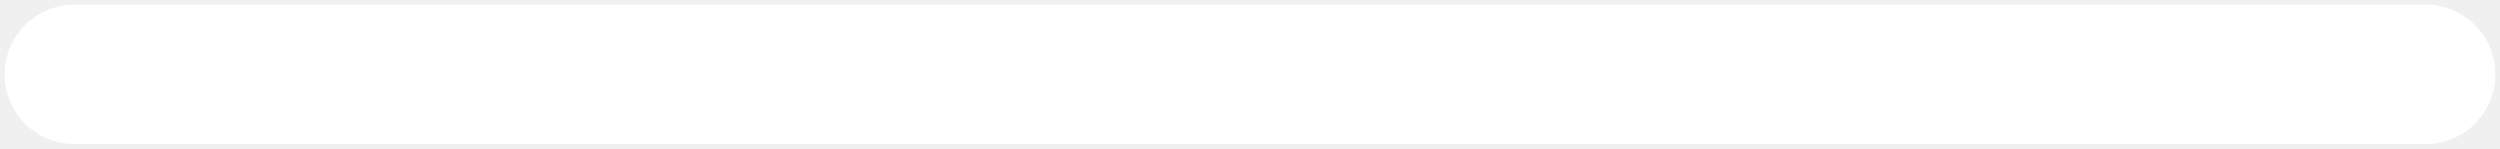
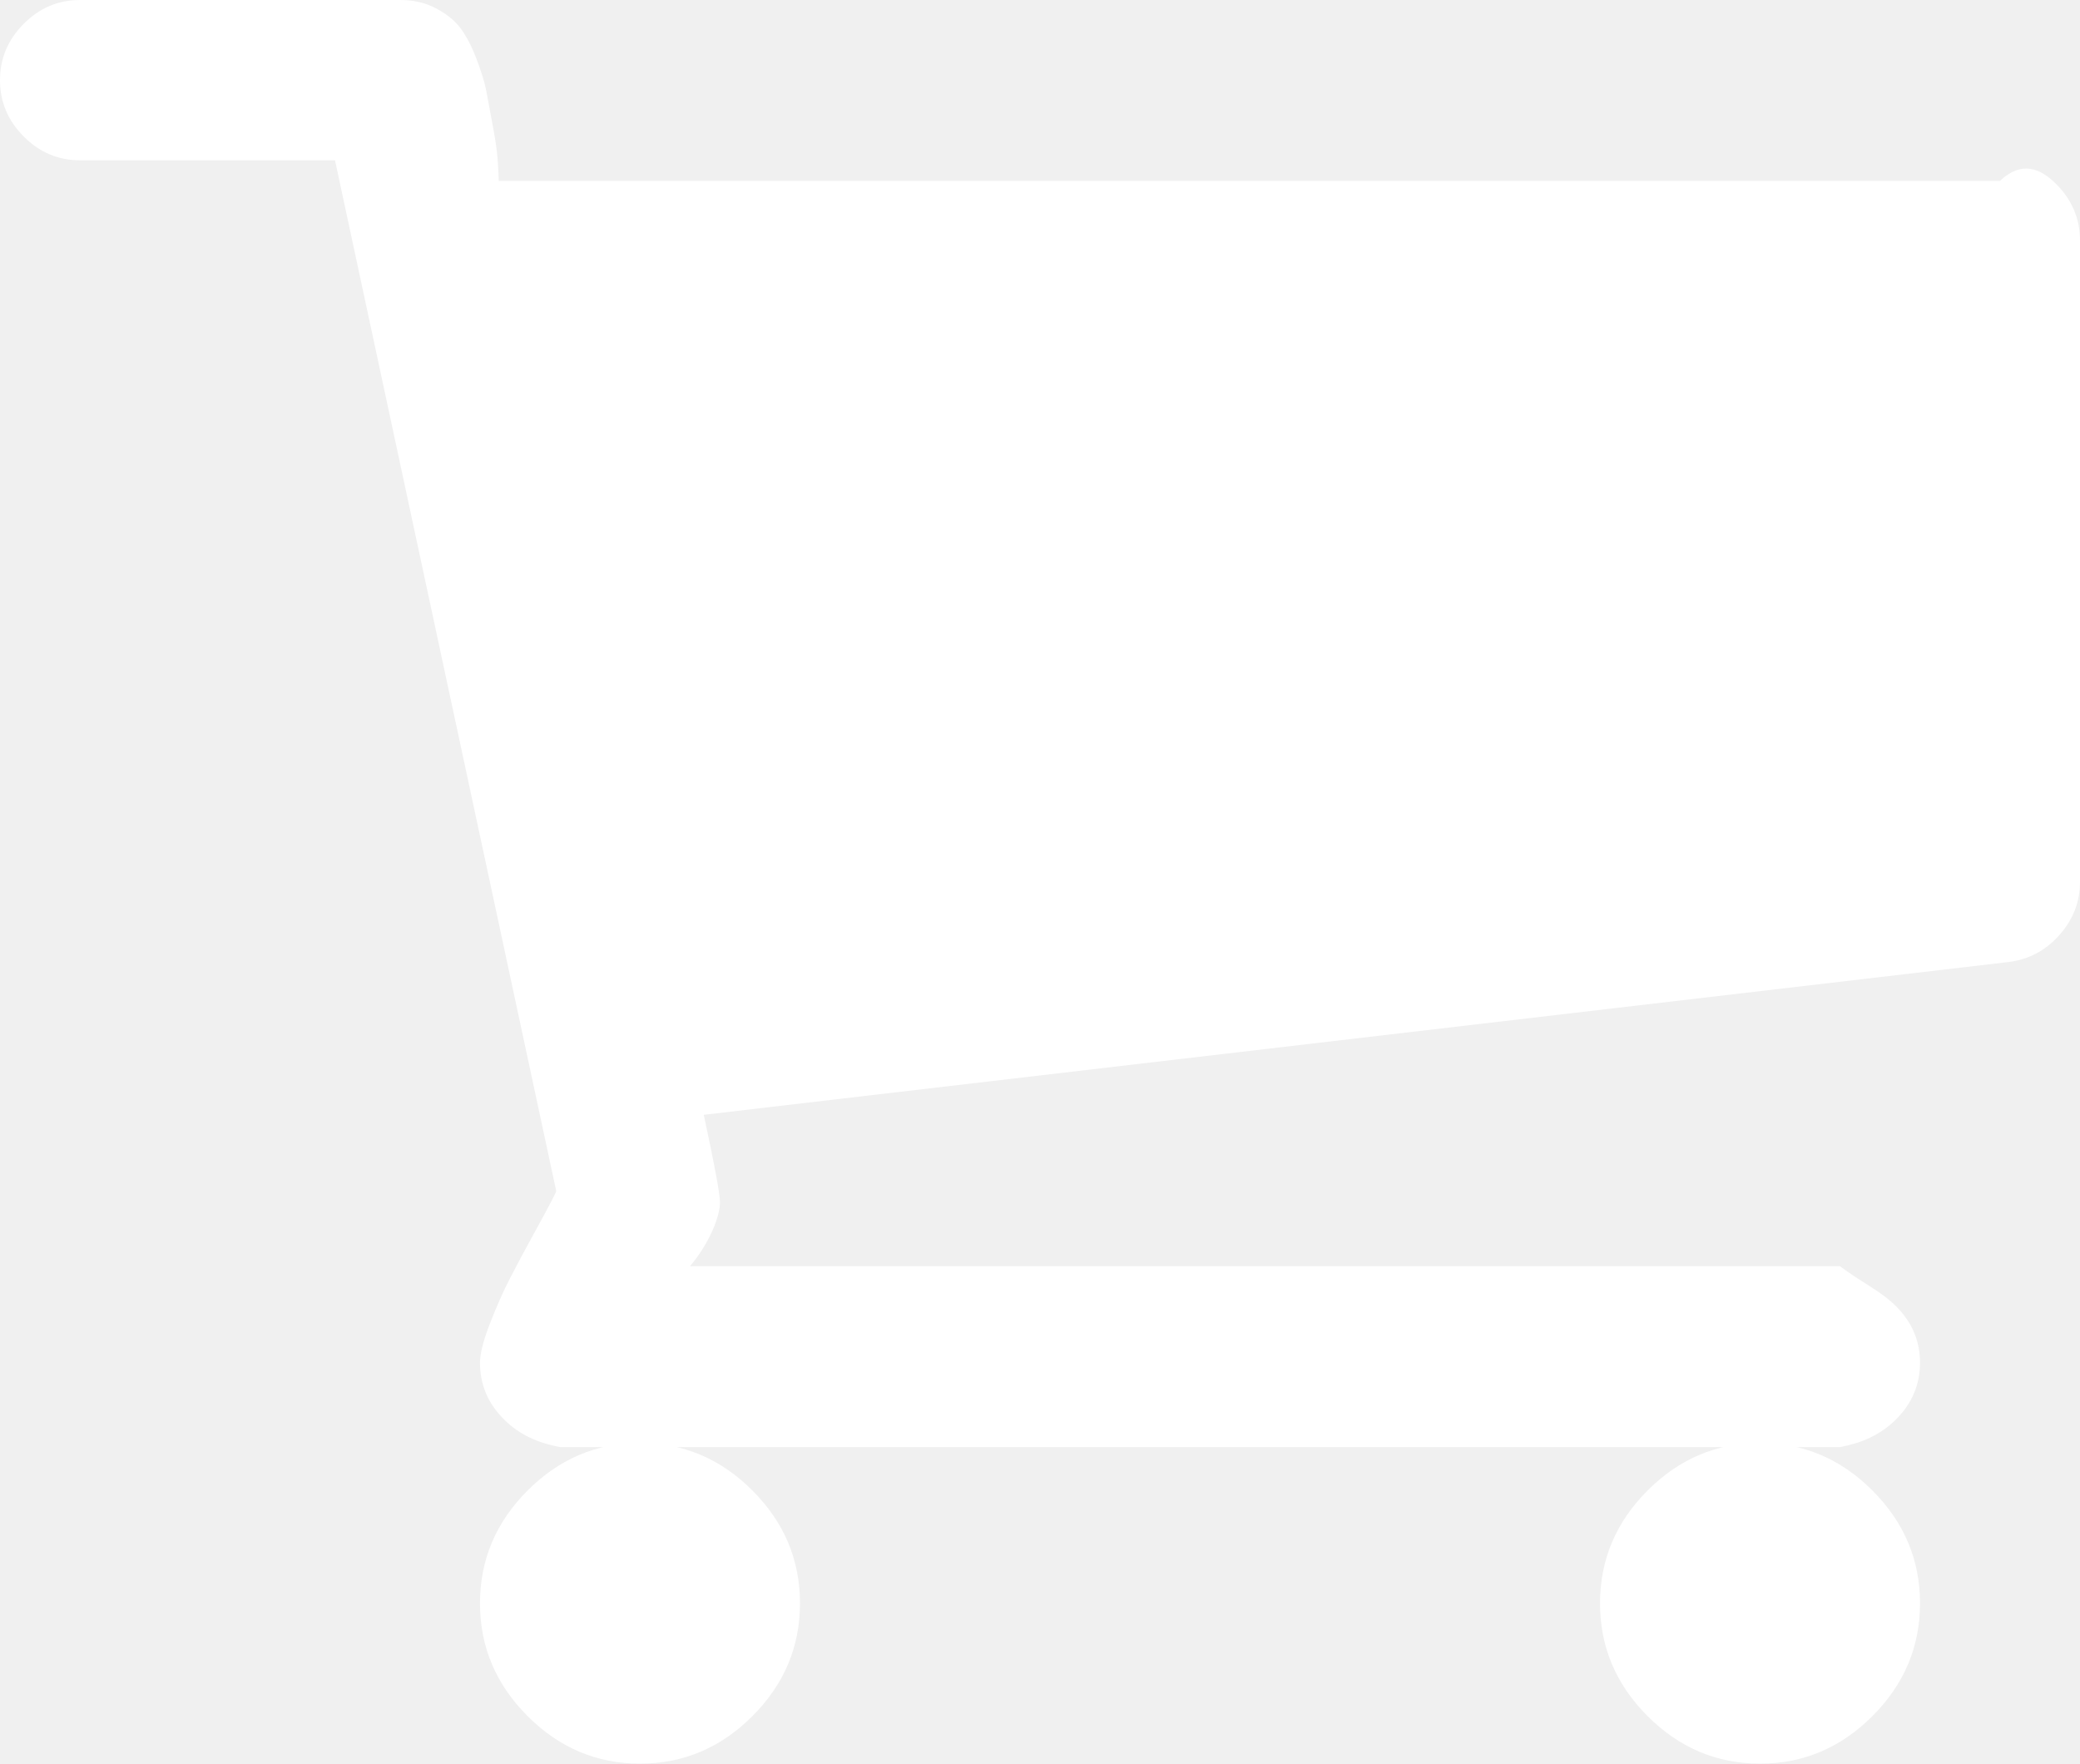
- <svg xmlns="http://www.w3.org/2000/svg" version="1.1" width="538px" height="32px" viewBox="414 25  538 32">
-   <path d="M 415 41  A 15 15 0 0 1 430 26 L 936 26  A 15 15 0 0 1 951 41 A 15 15 0 0 1 936 56 L 430 56  A 15 15 0 0 1 415 41 Z " fill-rule="nonzero" fill="#ffffff" stroke="none" />
+ <svg xmlns="http://www.w3.org/2000/svg" version="1.1" width="46px" height="39px">
+   <g transform="matrix(1 0 0 1 -1252 -21 )">
+     <path d="M 16.642 32.962  C 17.342 33.663  17.692 34.494  17.692 35.455  C 17.692 36.415  17.342 37.246  16.642 37.947  C 15.942 38.649  15.112 39  14.154 39  C 13.196 39  12.366 38.649  11.666 37.947  C 10.966 37.246  10.615 36.415  10.615 35.455  C 10.615 34.494  10.966 33.663  11.666 32.962  C 12.366 32.26  13.196 31.909  14.154 31.909  C 15.112 31.909  15.942 32.26  16.642 32.962  Z M 41.411 32.962  C 42.111 33.663  42.462 34.494  42.462 35.455  C 42.462 36.415  42.111 37.246  41.411 37.947  C 40.711 38.649  39.881 39  38.923 39  C 37.965 39  37.135 38.649  36.435 37.947  C 35.735 37.246  35.385 36.415  35.385 35.455  C 35.385 34.494  35.735 33.663  36.435 32.962  C 37.135 32.26  37.965 31.909  38.923 31.909  C 39.881 31.909  40.711 32.26  41.411 32.962  Z M 45.475 4.072  C 45.825 4.423  46 4.838  46 5.318  L 46 19.5  C 46 19.943  45.848 20.336  45.544 20.677  C 45.24 21.019  44.867 21.217  44.424 21.273  L 15.564 24.652  C 15.803 25.76  15.923 26.406  15.923 26.591  C 15.923 26.886  15.702 27.477  15.26 28  L 40.692 28  C 41.171 28.364  41.586 28.539  41.936 28.89  C 42.286 29.241  42.462 29.656  42.462 30.136  C 42.462 30.616  42.286 31.032  41.936 31.383  C 41.586 31.734  41.171 31.909  40.692 32  L 12.385 32  C 11.905 31.909  11.491 31.734  11.141 31.383  C 10.79 31.032  10.615 30.616  10.615 30.136  C 10.615 29.933  10.689 29.642  10.837 29.264  C 10.984 28.885  11.131 28.553  11.279 28.267  C 11.426 27.98  11.624 27.611  11.873 27.159  C 12.122 26.706  12.265 26.434  12.302 26.342  L 7.409 3.545  L 1.769 3.545  C 1.29 3.545  0.875 3.37  0.525 3.019  C 0.175 2.668  0 2.253  0 1.773  C 0 1.293  0.175 0.877  0.525 0.526  C 0.875 0.175  1.29 0  1.769 0  L 8.846 0  C 9.141 0  9.404 0.06  9.634 0.18  C 9.864 0.3  10.044 0.443  10.173 0.609  C 10.302 0.776  10.422 1.002  10.532 1.288  C 10.643 1.574  10.717 1.814  10.754 2.008  C 10.79 2.202  10.841 2.474  10.906 2.825  C 10.97 3.176  11.012 3.416  11.03 4  L 44.231 4  C 44.71 3.545  45.125 3.721  45.475 4.072  Z " fill-rule="nonzero" fill="#ffffff" stroke="none" transform="matrix(1 0 0 1 1252 21 )" />
+   </g>
</svg>
